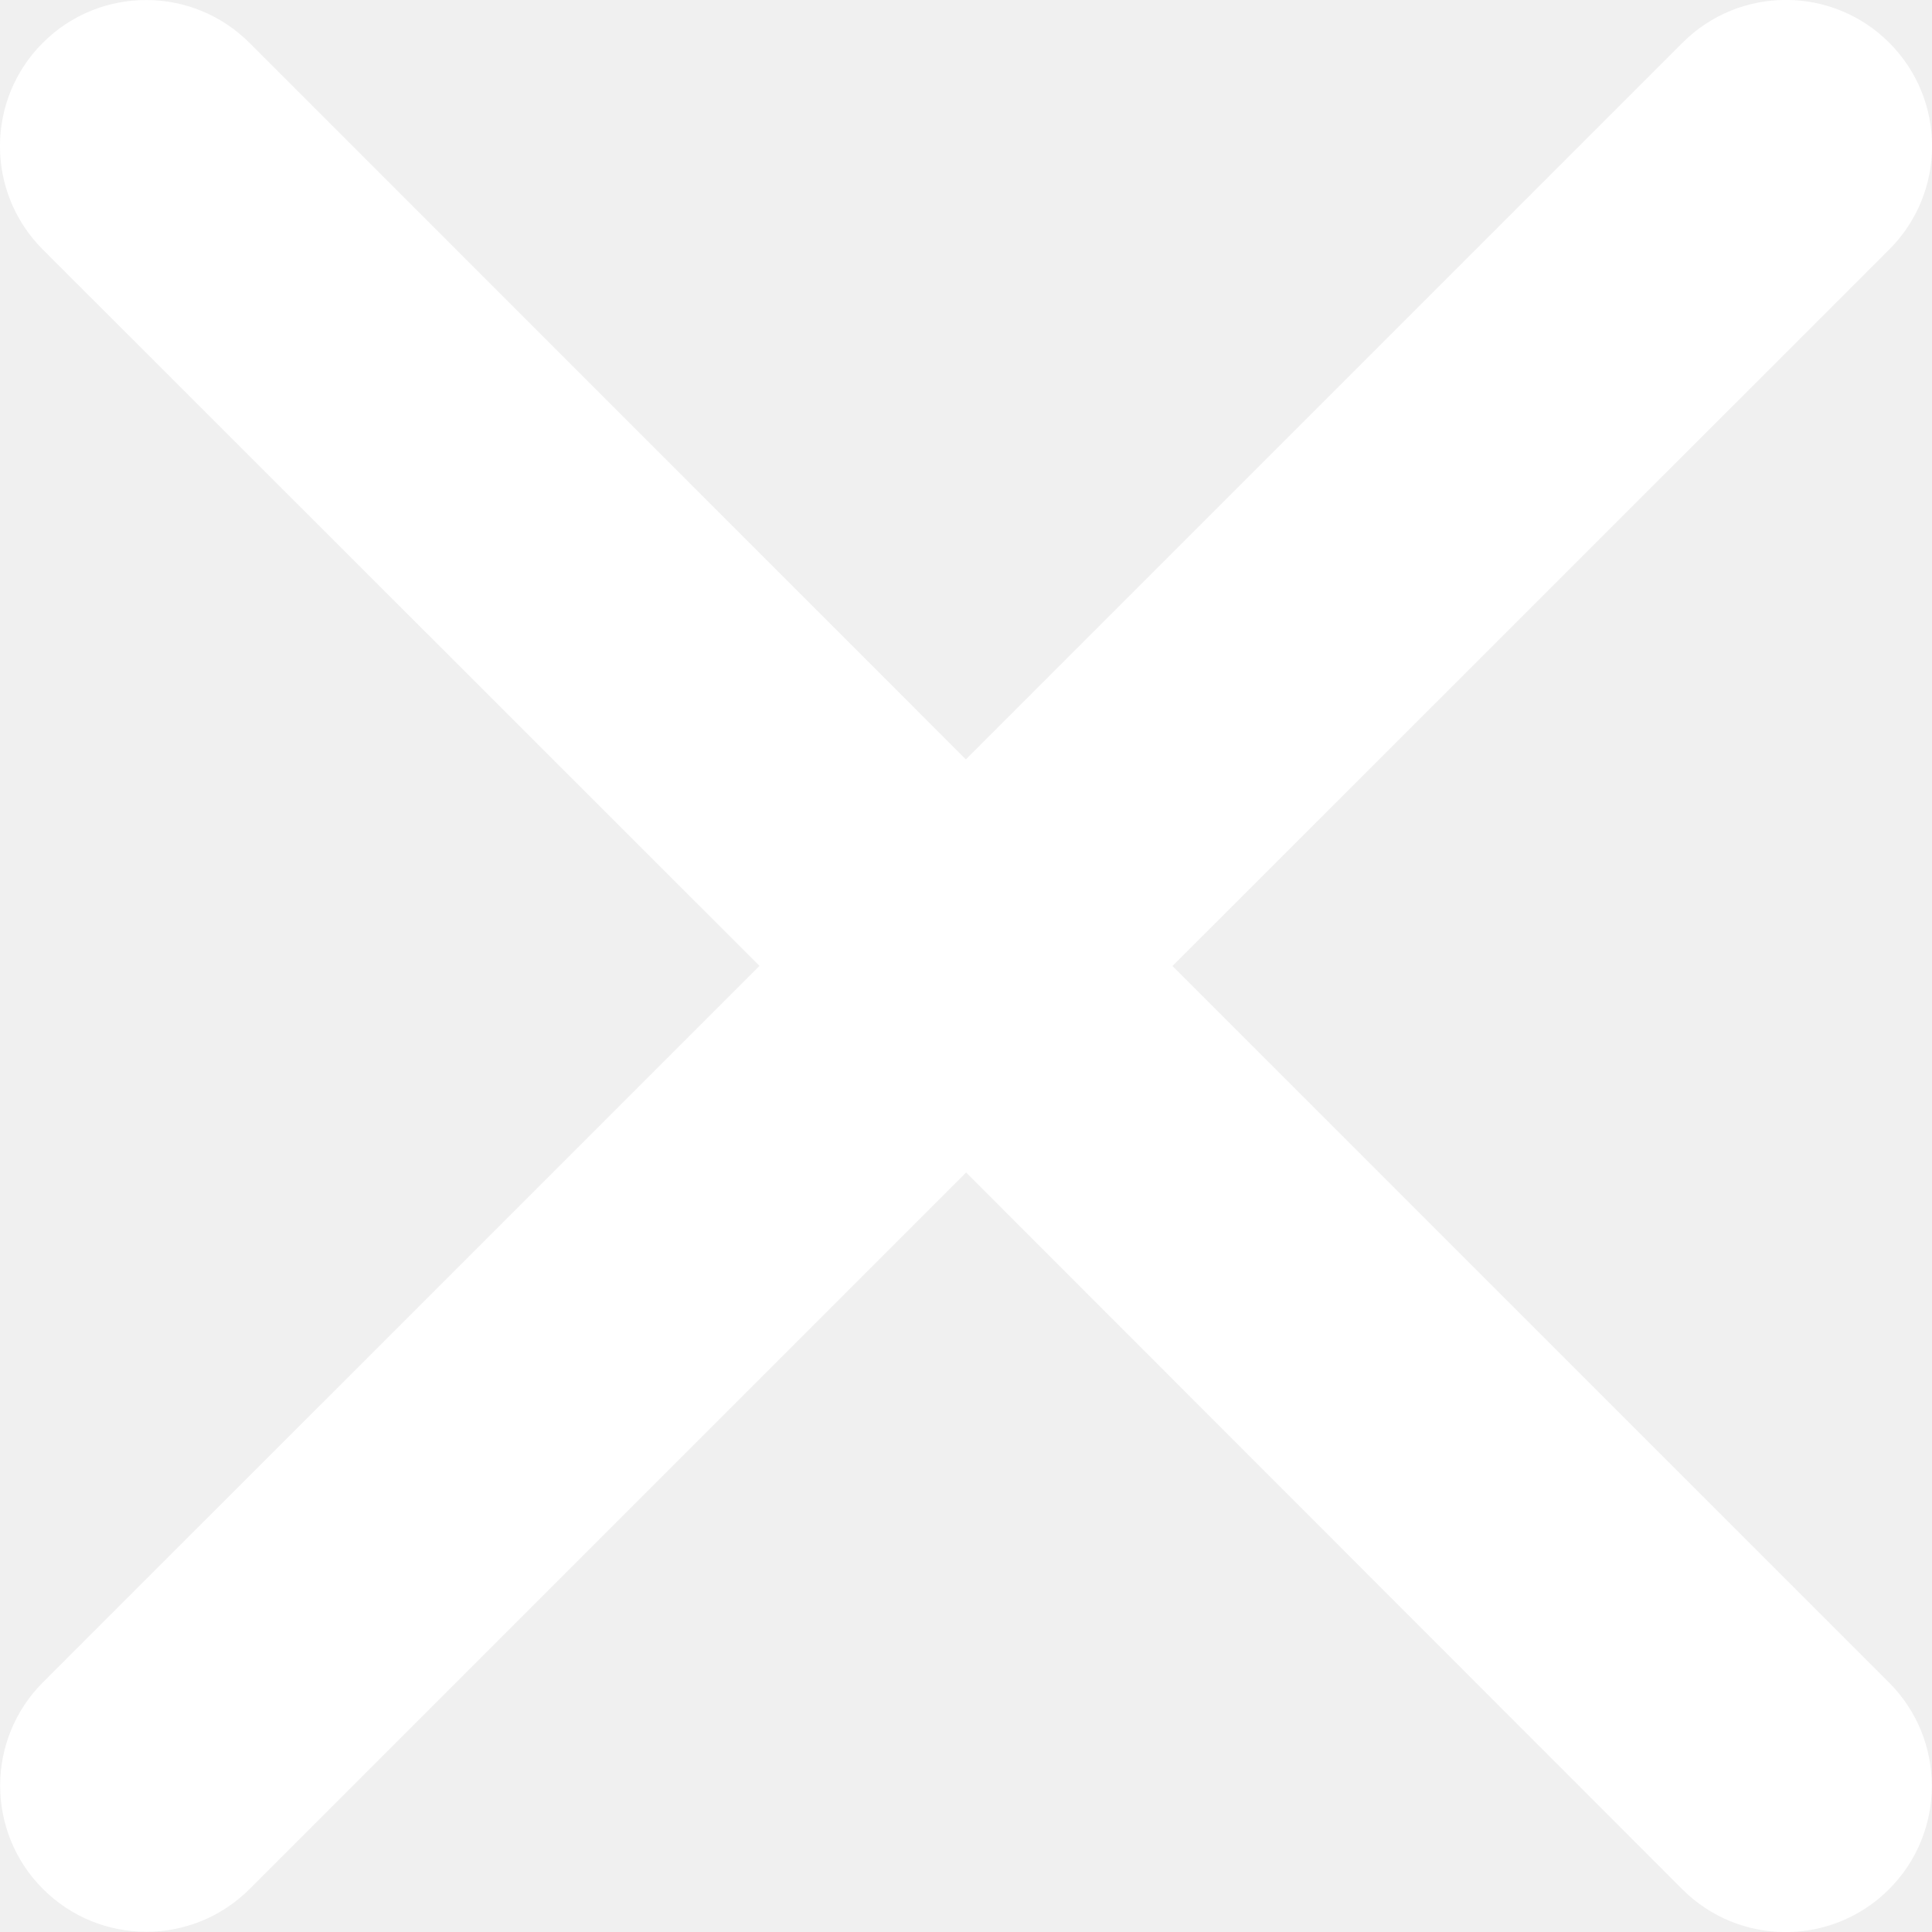
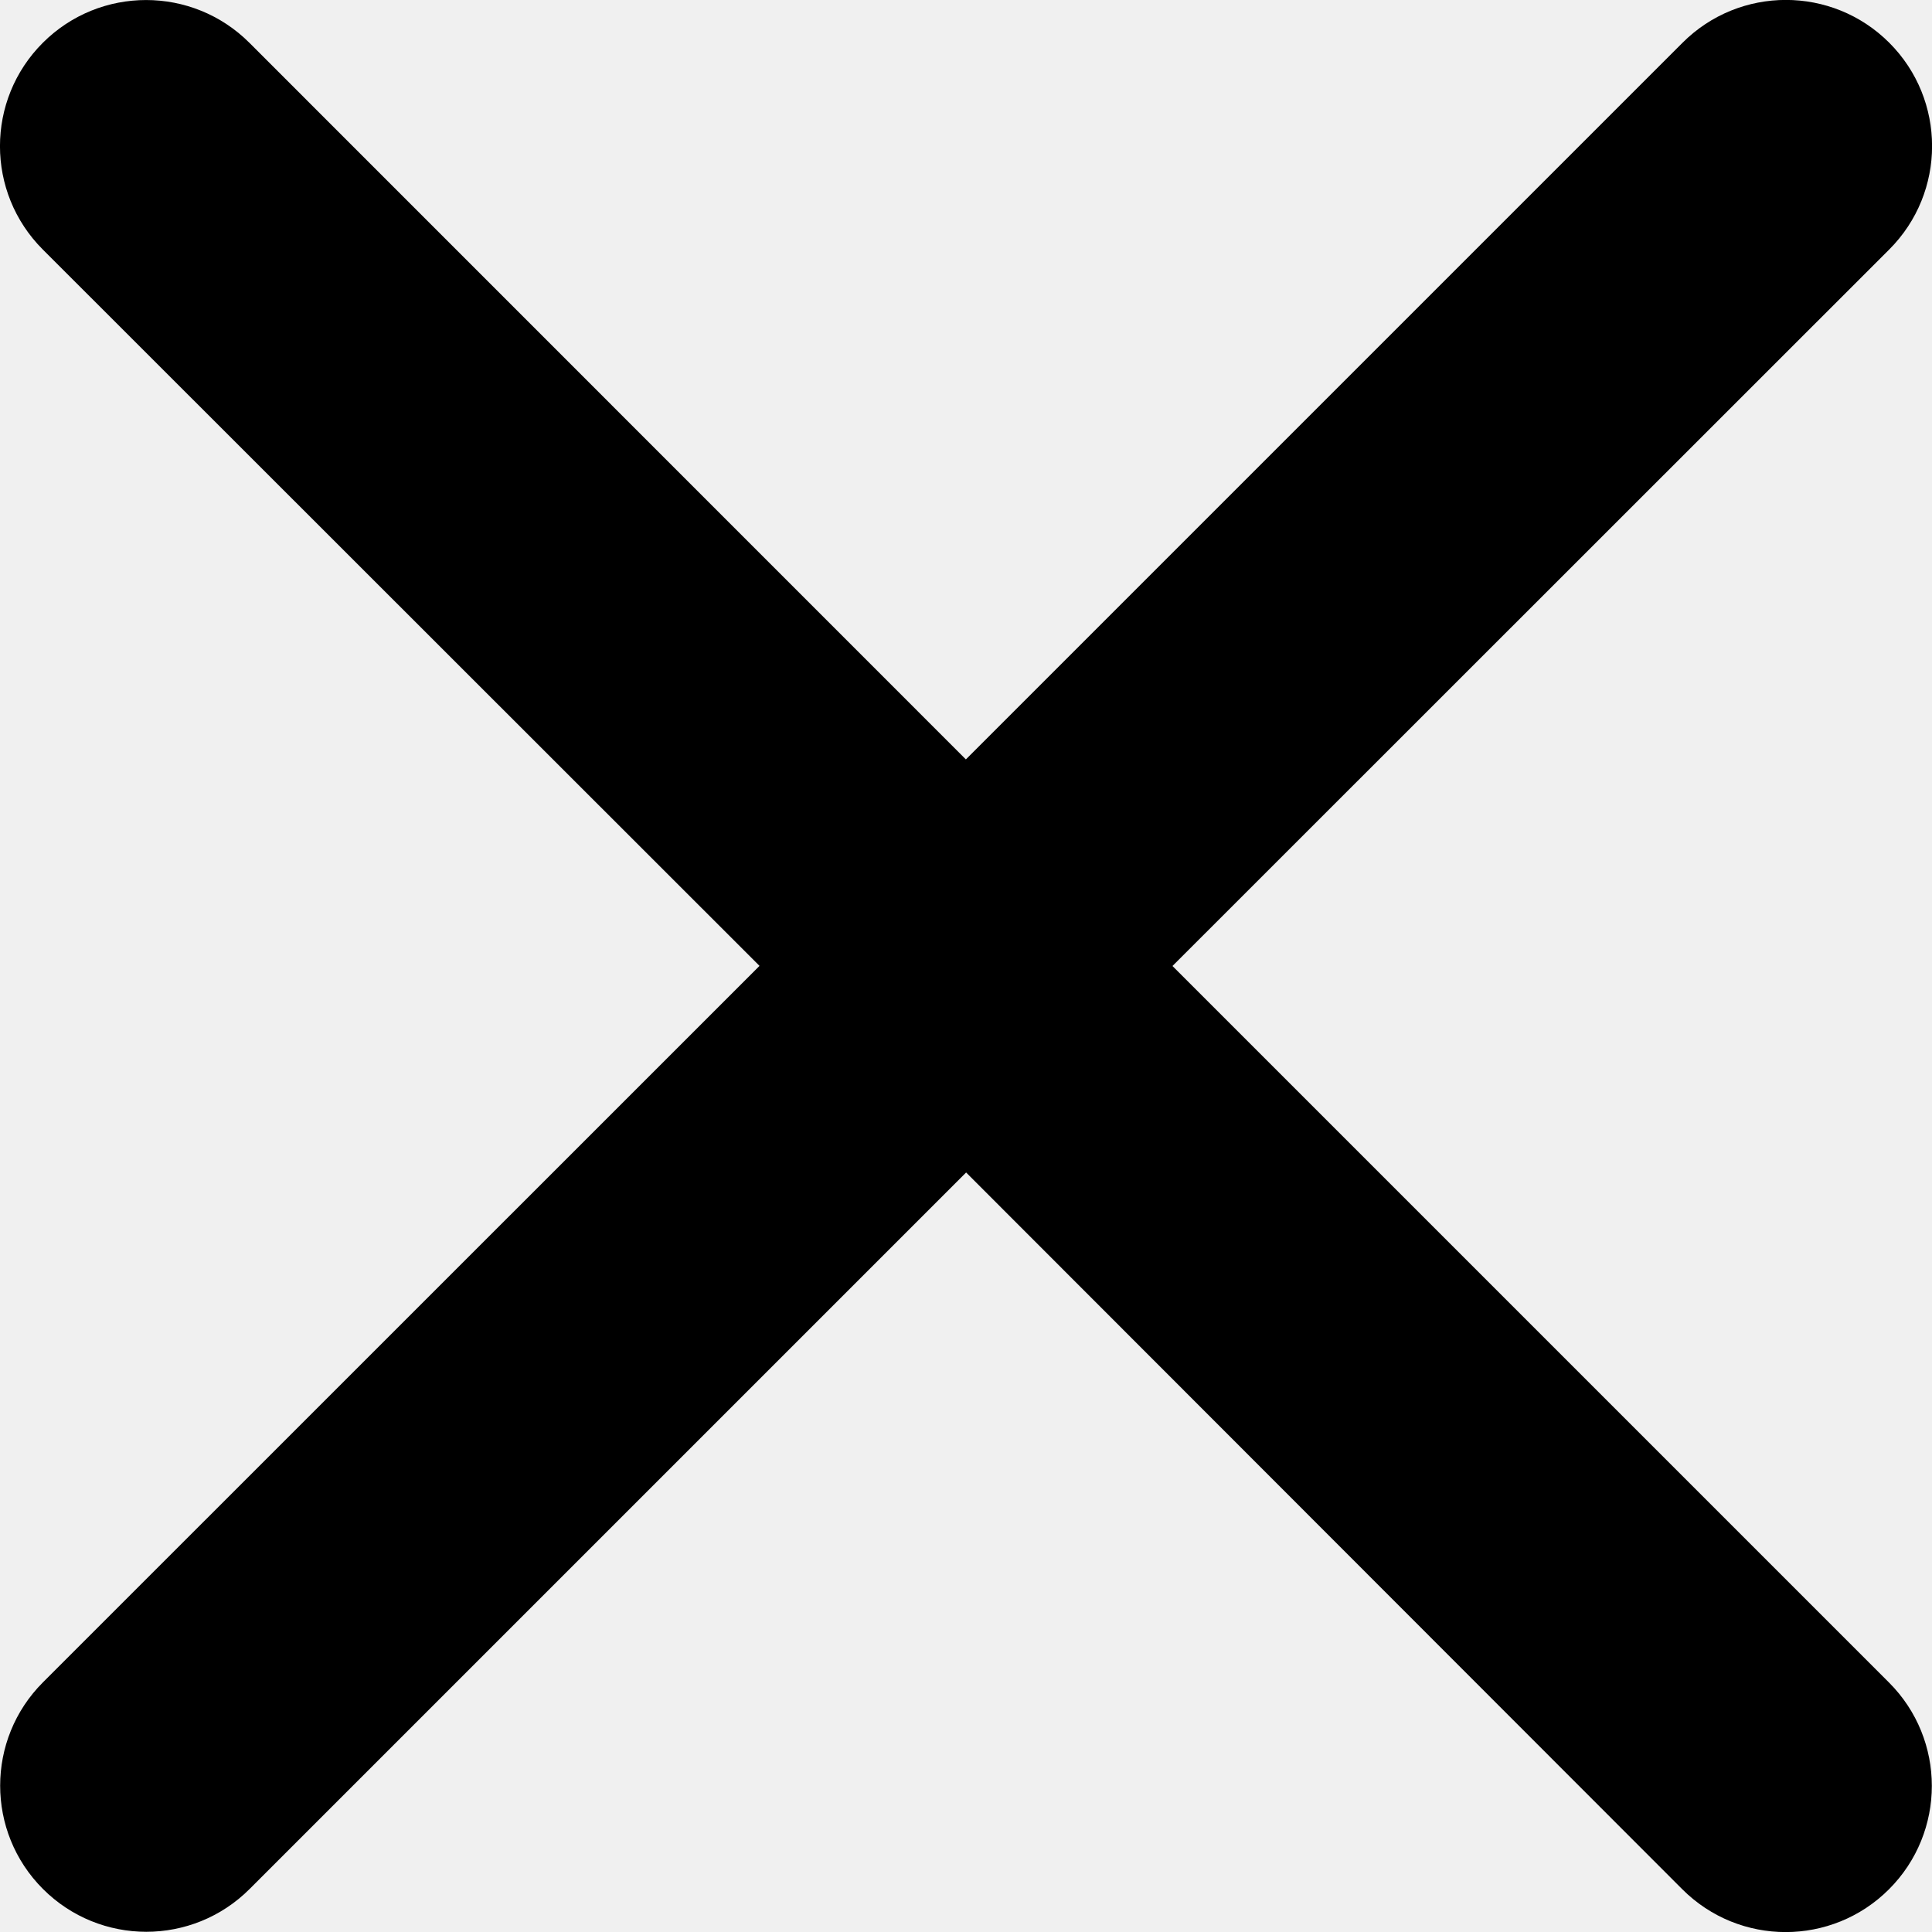
- <svg xmlns="http://www.w3.org/2000/svg" width="16" height="16">
-   <path d="M15.646 2.066L9.71 8l5.934 5.934a1.21 1.21 0 01-1.712 1.712L8.001 9.71l-5.934 5.934a1.21 1.21 0 01-1.711-1.712l5.934-5.933L.354 2.066A1.21 1.21 0 012.066.355l5.933 5.934L13.934.354a1.21 1.21 0 011.712 1.712z" fill="#FFF" fill-rule="nonzero" />
+ <svg xmlns="http://www.w3.org/2000/svg" viewBox="0 0 16 16">
+   <path d="M15.646 2.066L9.71 8l5.934 5.934a1.21 1.21 0 01-1.712 1.712L8.001 9.71l-5.934 5.934a1.21 1.21 0 01-1.711-1.712l5.934-5.933L.354 2.066A1.21 1.21 0 012.066.355l5.933 5.934L13.934.354a1.21 1.21 0 011.712 1.712z" fill-rule="nonzero" />
</svg>
